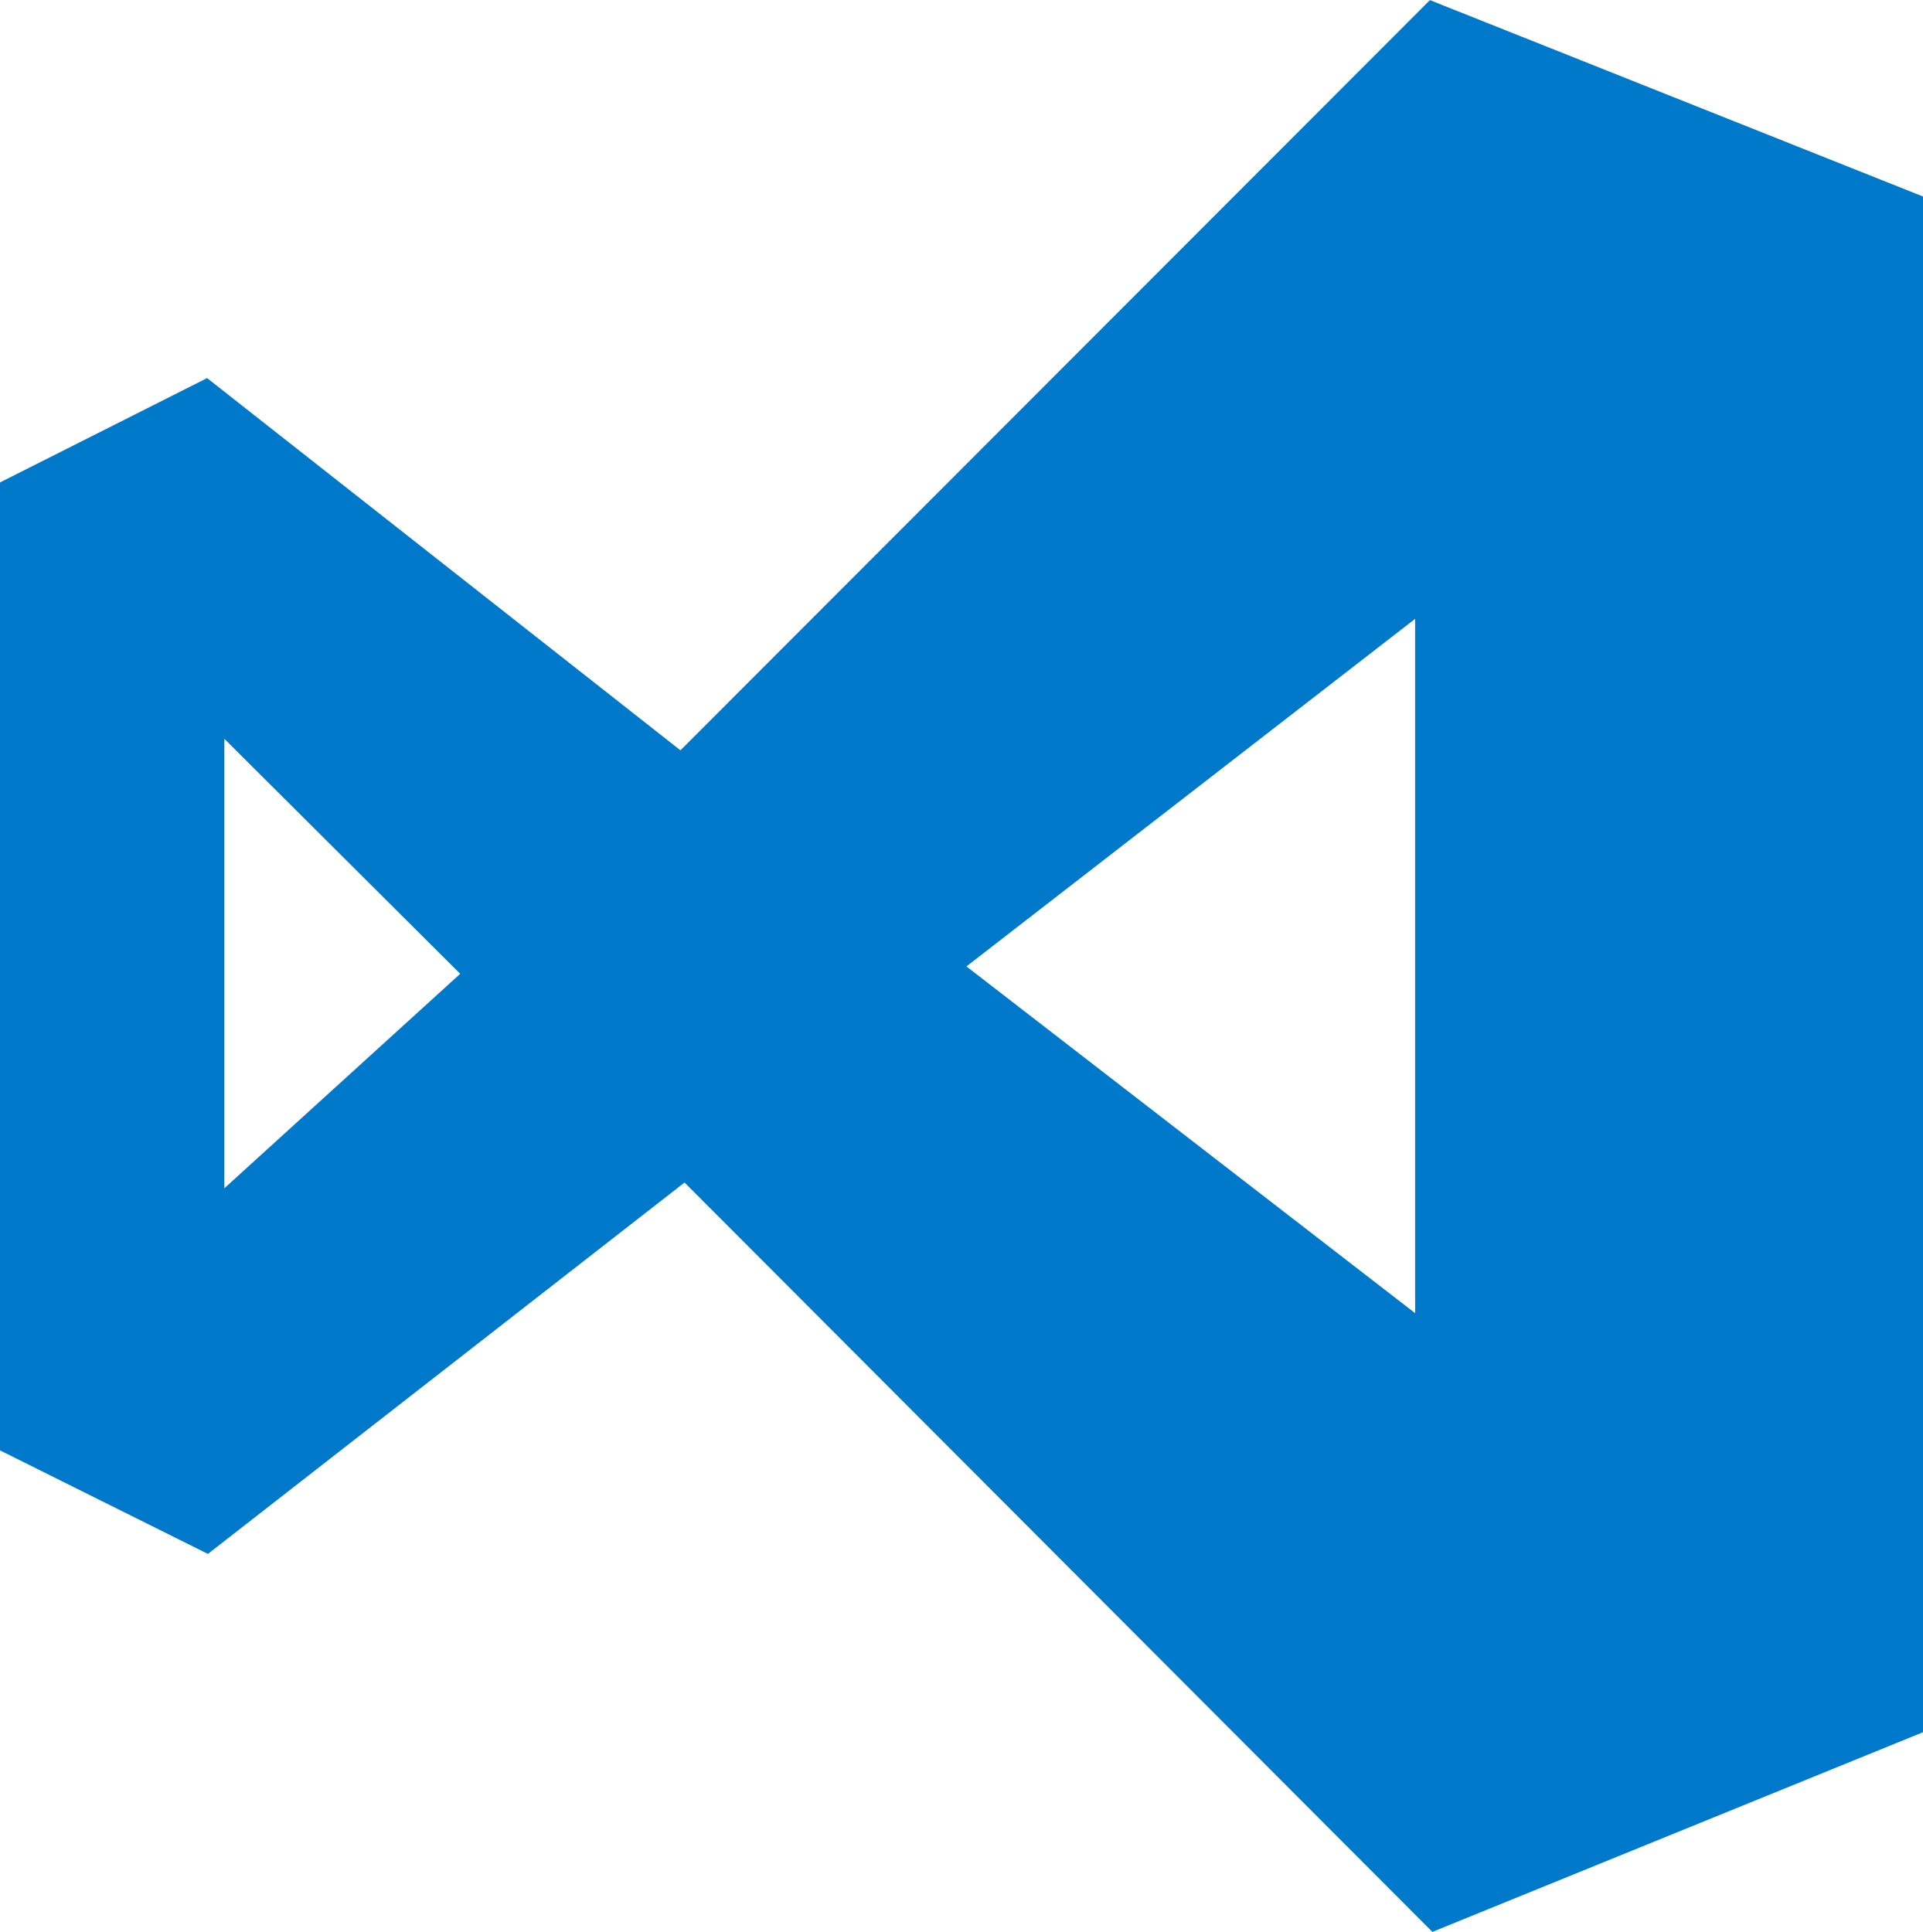
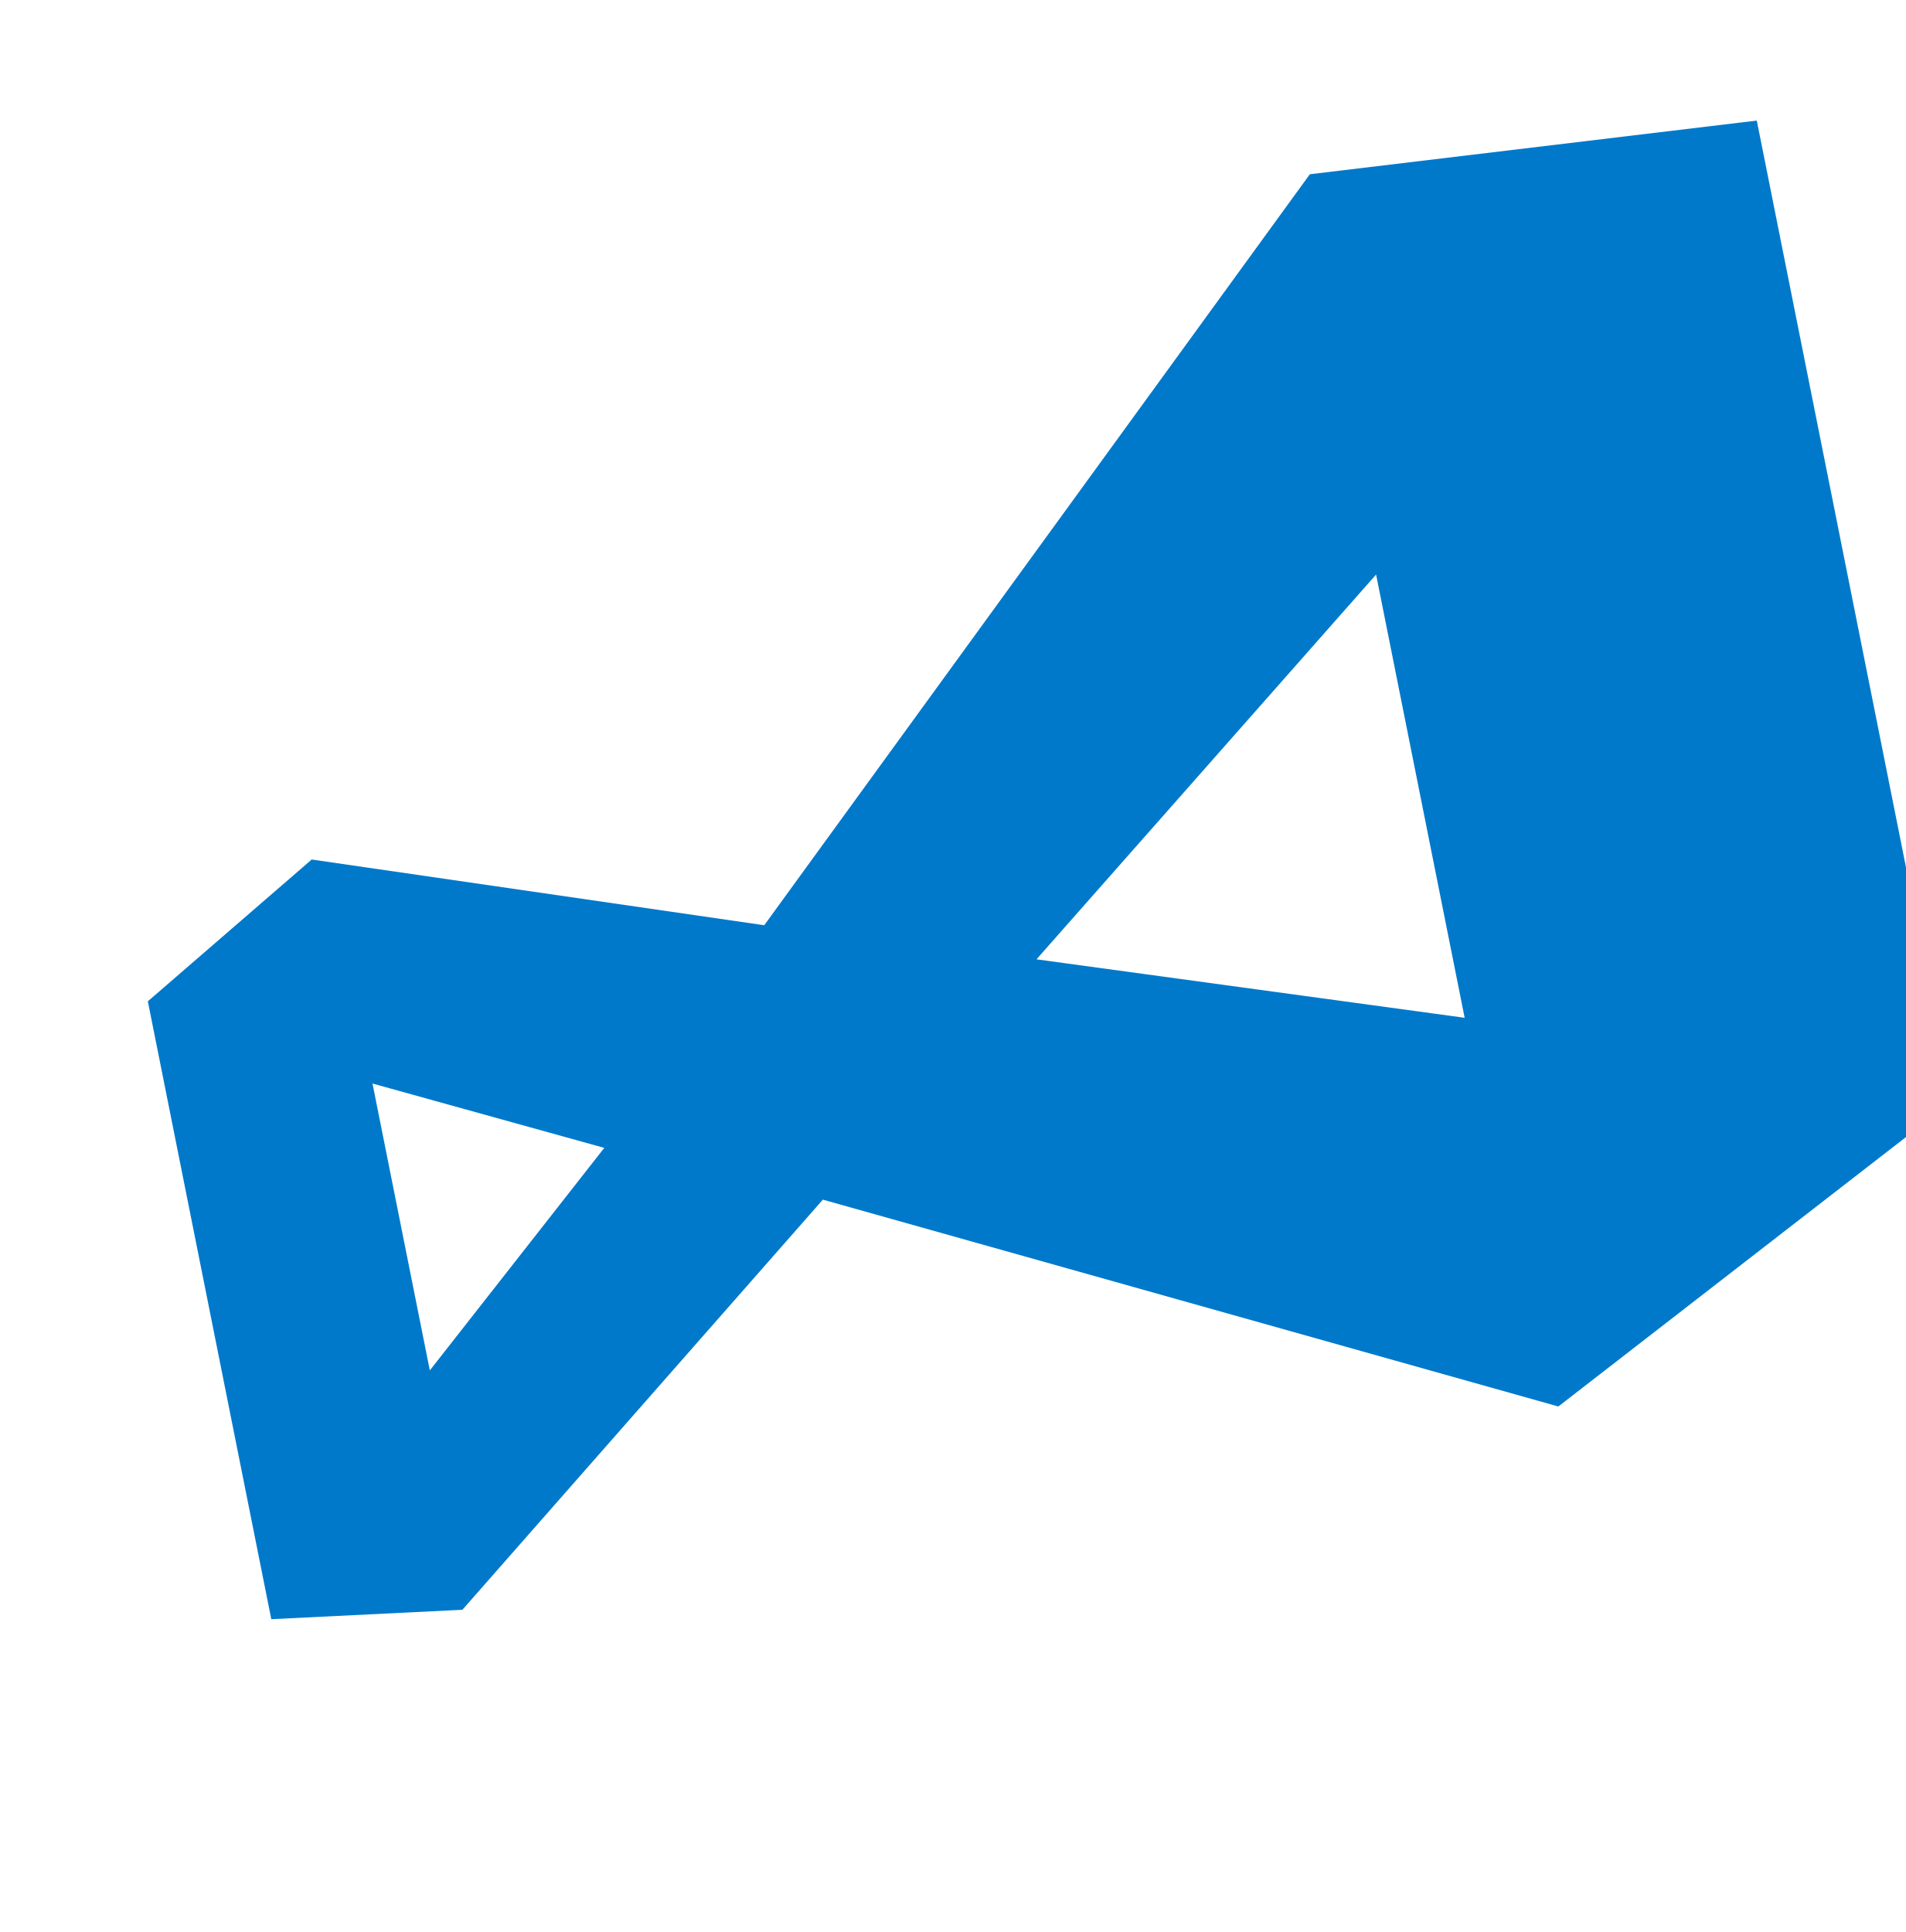
- <svg xmlns="http://www.w3.org/2000/svg" id="Layer_1" viewBox="0 0 234 235.1" width="2488" height="2500">
-   <style>.st0{fill:#0179cb}</style>
-   <path class="st0" d="M83.3 143.9l-58 45.2L0 176.5V58.7L25.2 46l57.6 45.3L174 0l60 23.9v186.9l-59.7 24.3-91-91.2zm88.9 15.9V75.3l-54.6 42.3 54.6 42.2zM27.3 144.6L56 118.5 27.3 89.9v54.7z" />
+ <svg xmlns="http://www.w3.org/2000/svg" width="188.053" height="190.702" viewBox="0 0 188.053 190.702">
+   <path d="M67.771,85.047,20.583,111.761,0,104.315V34.693l20.5-7.506L67.364,53.96,141.562,0l48.815,14.125V124.587l-48.571,14.362Zm72.327,9.4V44.5l-44.421,25L140.1,94.445ZM22.211,85.461,45.56,70.036l-23.35-16.9Z" transform="matrix(0.853, -0.362, 0.175, 0.876, 8.519, 68.445)" fill="#0179cb" />
</svg>
